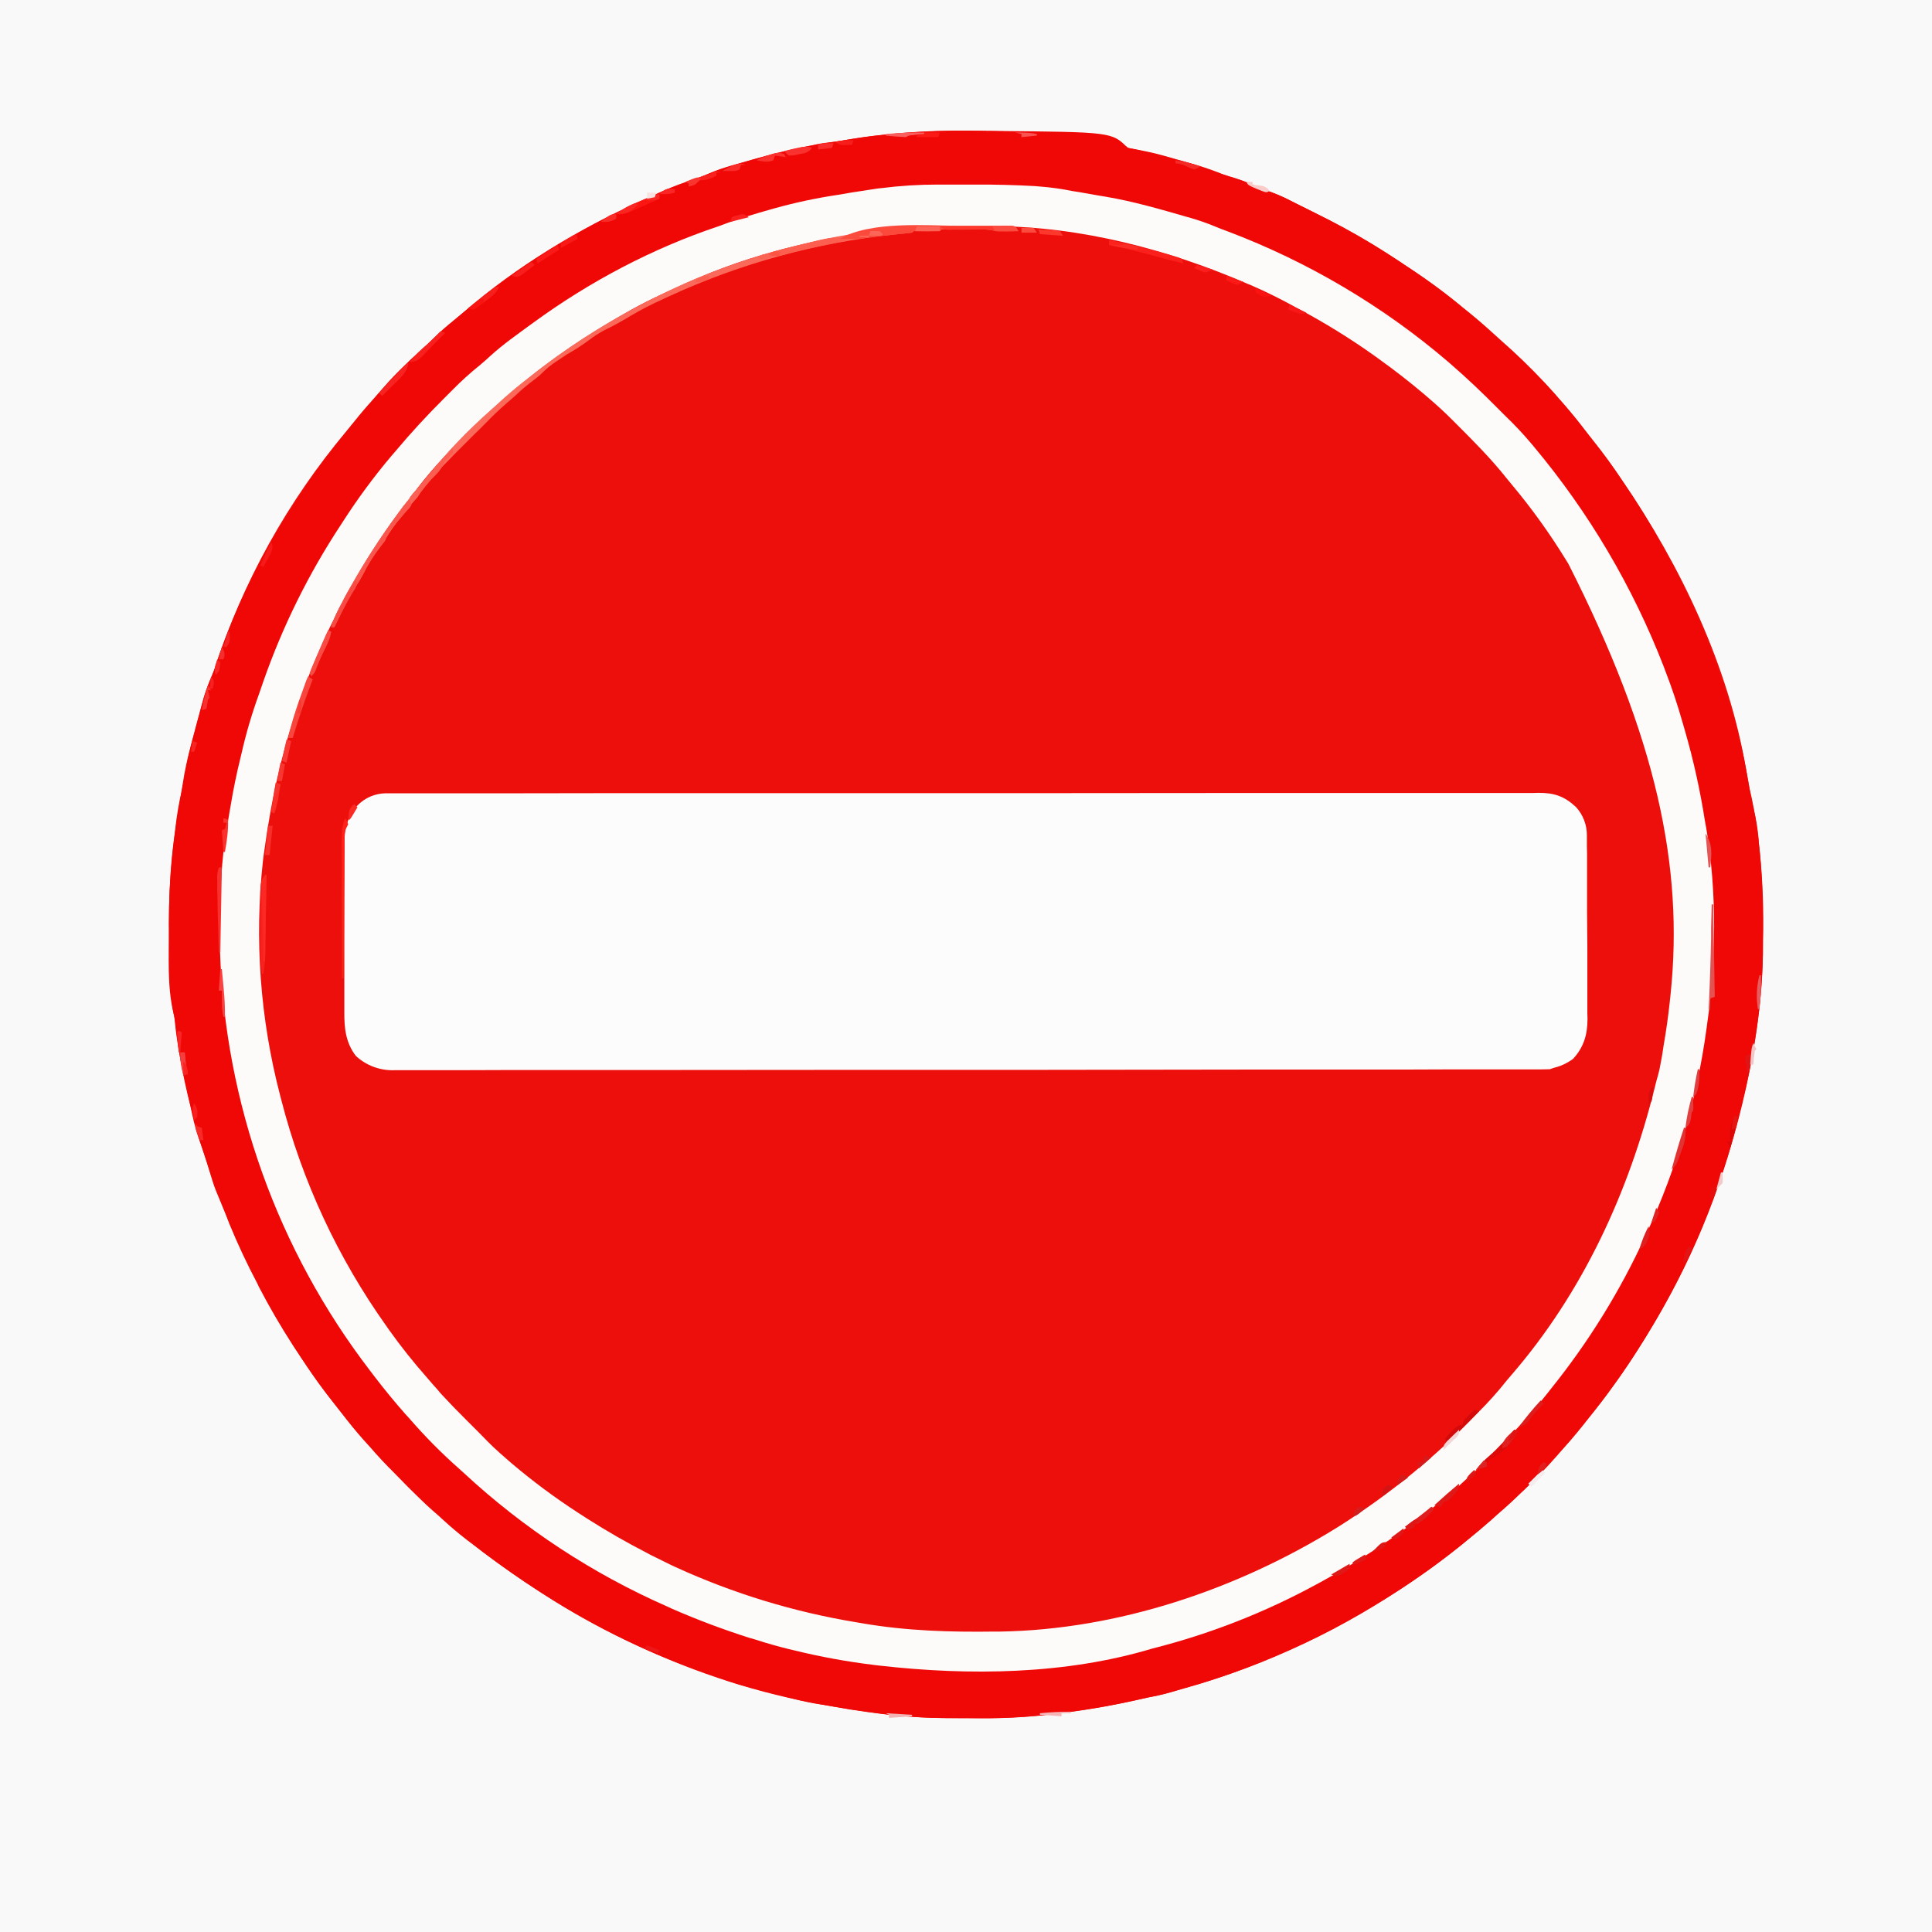
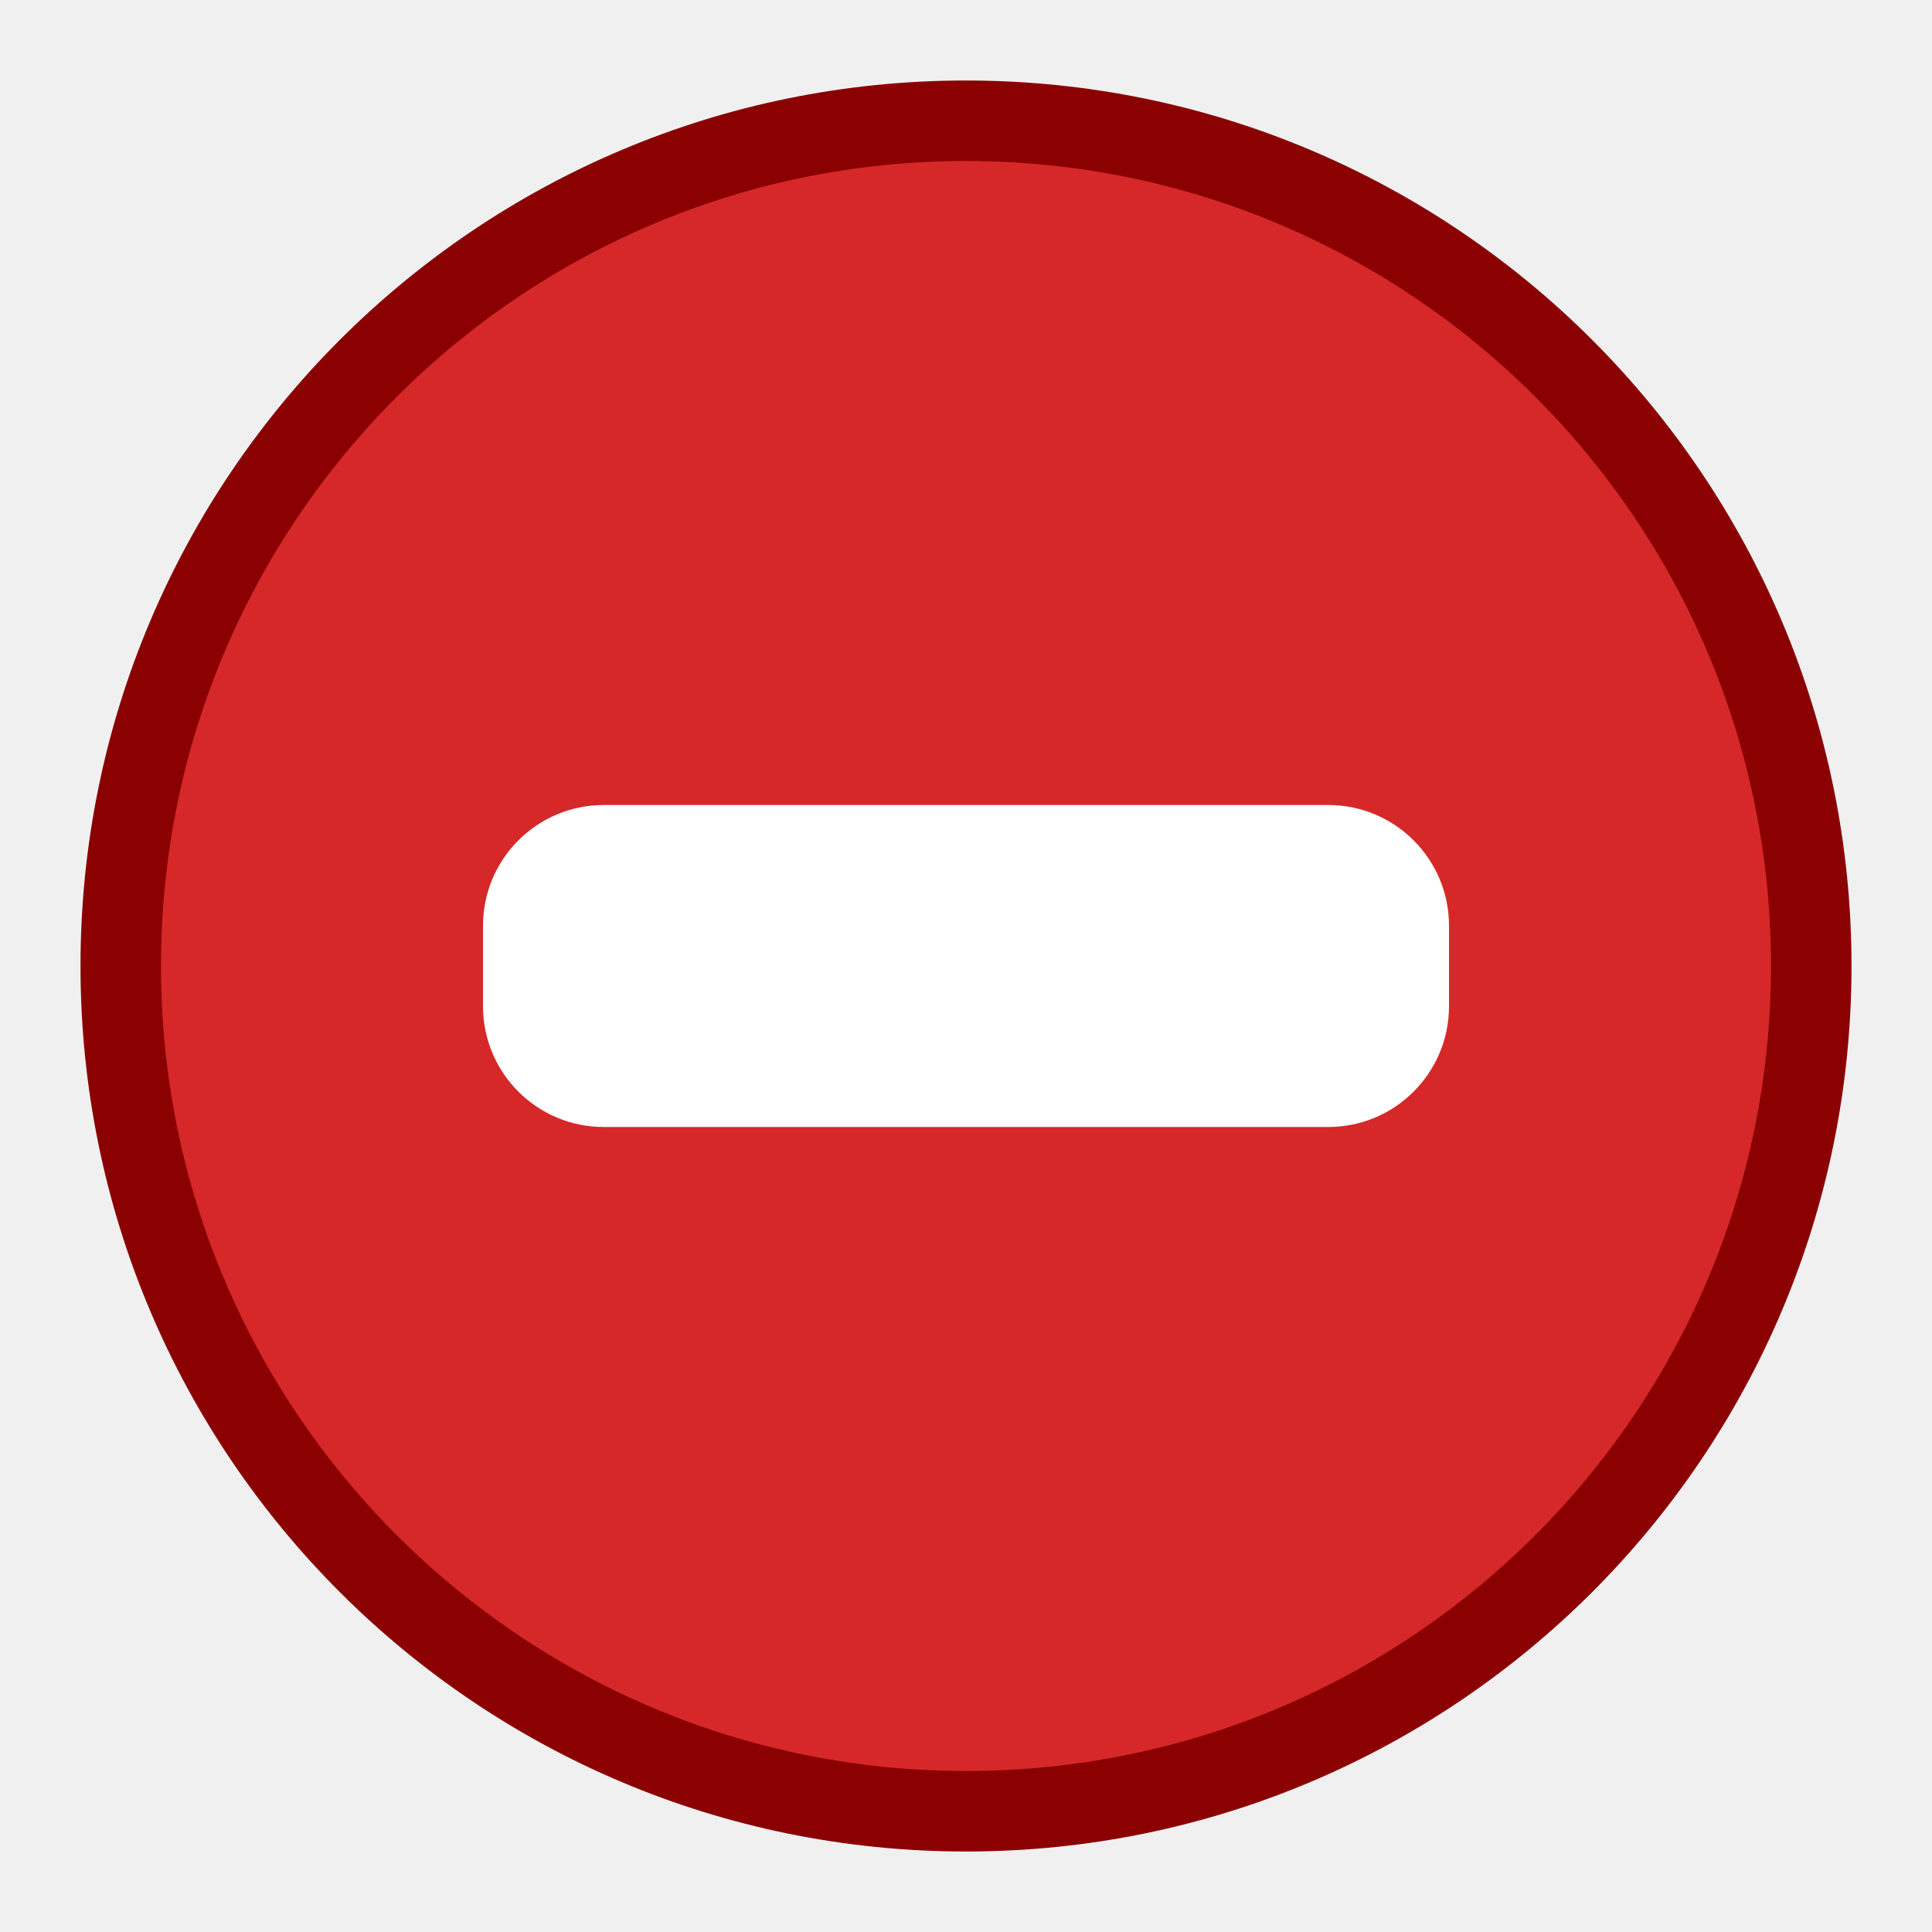
- <svg xmlns="http://www.w3.org/2000/svg" width="1254" height="1254">
-   <path fill="#ed0f0b" d="M0 0h1254v1254H0z" />
-   <path fill="#f9f9f9" d="M0 0h1254v1254H0zm544.4 91.6-9.4 1.2q-4 .5-7.9 1.5l-11.3 2.5a371 371 0 0 0-36.2 9.4l-6.8 2q-7 2.1-13.8 5-7.1 2.9-14.4 5.1-8.5 3-16.6 6.7l-4.4 2-9.3 4.4-10 4.8q-20.8 9.7-40.3 21.8l-2.3 1.4A499 499 0 0 0 297 206l-1.8 1.5q-10.6 8.9-20.2 18.5l-5.8 5.3q-11.6 10-21.5 21.7l-6 6.8q-5.9 6.4-11.2 13.1l-5.5 6.8a462 462 0 0 0-85.8 154.6 75 75 0 0 1-3.2 8 89 89 0 0 0-4.9 14.9l-1.5 5.8-.8 3-2.4 9-.9 3-1.5 5.5a223 223 0 0 0-5.5 25.8l-.8 5-.4 2.5-1.3 8a440 440 0 0 0-6.3 85.3q0 17 1.2 34l.2 3a105 105 0 0 0 2.5 15 364 364 0 0 0 12 63l1 4q1.4 6 3.2 11.8l1 3.2 1.1 3.3 2.1 6.4 1 3.2 2.6 8.5q1.5 5 3.6 9.9l4.7 11.3 1 2.5 1.9 5A433 433 0 0 0 167 833l1 2.2a457 457 0 0 0 22 37.8l1.2 1.8L198 885l1.3 2a545 545 0 0 0 29.7 39l1.3 1.6a627 627 0 0 0 37.1 40l2.8 2.8q6.8 6.9 14.1 13.1l6.4 5.8q7.9 7 16.3 13.2l6.5 5q17.8 13.4 36.5 25.5l2.5 1.6c34 22 70.8 39.7 109.2 52.6l7.5 2.7q10.1 3.6 20.5 6.1l7.7 2 3.8 1 7.8 2q9.5 2.8 19.4 4.6l4.3.7 2.2.3 6 1.1a425 425 0 0 0 43.4 5.8c13.3 1.6 26.5 1.8 39.8 1.7h11a344 344 0 0 0 58.4-4q24-3.1 47.5-8.5 4.1-1 8.3-1.7 6.4-1.3 12.8-3.3l4.5-1.4 2.2-.7 8-2.2A454 454 0 0 0 843 1068l5-2.2q17.5-8.2 34.1-18.1l8.4-4.9A413 413 0 0 0 943 1007l2-1.5q11.2-8.9 21.9-18.5l6-5.4a337 337 0 0 0 42-41.7q8.9-9.7 16.7-20.1l4.1-5.2a442 442 0 0 0 31-44.4l3.5-5.7A485 485 0 0 0 1129 723l1.8-7.5a422 422 0 0 0 13.4-95.8v-3.4c.3-35.2-.4-70-8.6-104.5q-1.3-6.2-2.3-12.5c-11.3-66.7-42.2-131.9-80.3-187.3l-1.5-2.2a463 463 0 0 0-20.3-27.3l-3.2-4.1a397 397 0 0 0-54-57.7l-7.3-6.6q-8.1-7.3-16.7-14.1l-3.4-2.8a353 353 0 0 0-35.3-25.4A466 466 0 0 0 883 154l-2-1.1q-19.3-11-39.2-20.5l-7-3.6A104 104 0 0 0 823 124q-6.4-2.2-12.5-5-6.9-3-14.2-5c-9-2.8-9-2.8-13.3-4.5q-7.6-2.8-15.6-5l-3.2-.9c-14.4-4.2-14.4-4.2-29.2-7.1-3-.5-3-.5-4-1.5a452 452 0 0 0-89-10h-4.3a457 457 0 0 0-93.3 6.6" />
-   <path fill="#fdfcfc" d="M250.3 514.9h84.6l67.4-.1H685l130-.1h180l3.7-.1c10.1 0 16.7 2.2 24.2 9.2a27 27 0 0 1 7.1 18.6v7.1l.1 3.9v38.1l.2 24v42.1l.1 3.7c0 10.2-2.4 18.4-9.4 26a34 34 0 0 1-12.1 5.7l-3 1-5.2.1h-56.4l-27.7.1h-89.2l-148.8.2h-110l-129.2.1H334.7l-30.2.1h-47.8a35 35 0 0 1-25.7-9.2c-6.6-8.6-7.6-18-7.5-28.6V547.5c0-9.6 2.1-17.8 8.8-25a26 26 0 0 1 18-7.6" />
-   <path fill="#f00806" d="M639.9 85h5.6c76.2.7 76.2.7 86.5 11l5.4 1.1q11.1 2.4 22.2 5.3l3.4 1c10.3 2.6 20.5 5.5 30.4 9.6q4.5 1.7 9.2 3a93 93 0 0 1 13 5l8.5 3.3c7 2.6 13.7 6 20.4 9.4l8.7 4.4A423 423 0 0 1 890 158l2.3 1.4c20.9 12.9 41 26.8 59.7 42.6l3.1 2.6a490 490 0 0 1 19 16.8l7.6 6.7q7.1 6.6 14 13.5l2.1 2.1a235 235 0 0 1 11.7 12.5q2.8 3.3 5.7 6.4 7.5 8.5 14.2 17.4l5.1 6.5A330 330 0 0 1 1053 312l2.3 3.4c11.7 17.2 22 35.2 31.7 53.6l1.4 2.6a489 489 0 0 1 33 81.5l2.8 8.6a377 377 0 0 1 11.6 52q1.6 8.2 3.6 16.5 1.8 9 2.3 18.1l.6 5.3a449 449 0 0 1 2 57.3q.2 29.2-4.3 58.1l-.8 5.1A506 506 0 0 1 1119 758l-1 3a510 510 0 0 1-72 140l-2.9 4a368 368 0 0 1-17.5 22q-3.7 4.3-7.2 8.8-5.2 6.2-11 11.8-3 3-5.6 6.1-6 6.7-12.2 12.9l-2.2 2.1a235 235 0 0 1-12.6 11.8q-3.4 2.9-6.6 5.9-8 7-16.2 13.6l-3.4 2.8A426 426 0 0 1 920 1024l-2.2 1.5a496 496 0 0 1-147.8 70l-6 1.7q-8.5 2.5-17.2 4.2l-8.9 2a495 495 0 0 1-57.6 9.5 405 405 0 0 1-51.9 2.3h-3.7c-18.7 0-37-.5-55.7-3.2l-2-.3a957 957 0 0 1-30-4.7l-2.8-.5C451.4 1092 374 1054.5 308 1003l-3.4-2.6a262 262 0 0 1-21.2-18.3l-7-6.2q-8-7-15.3-14.7l-5-5Q247.7 948 240 939l-4.2-4.6q-7.5-8.5-14.2-17.4l-5.1-6.5A317 317 0 0 1 198 885l-2.5-3.7A536 536 0 0 1 141 773.7l-1.9-5q-3.1-8.6-5.8-17.4-2-6.3-4.3-12.4c-2.5-7-4-14.2-5.5-21.5l-1-4.3-1.3-6.4-2.4-11a274 274 0 0 1-5.5-34.3c-.2-2.3-.2-2.3-.8-4.3-4-17-2.9-36.2-2.8-53.7v-3.7c0-18.7.8-37 3.3-55.7l.8-6.3q1.4-13 4.5-25.9 1-4 1.6-8.3c2.3-14.4 6.3-28.5 10.1-42.6l1-3.6a147 147 0 0 1 6.9-19.7q1.9-4.4 3.2-9.2A454 454 0 0 1 193 324l1.2-1.8L201 312l1.3-2a492 492 0 0 1 31.3-40.4l4-4.7a338 338 0 0 1 39.5-41.2l5.2-5q5.6-5.5 11.7-10.3l7.4-6.2c34-29.4 74.7-54 115.6-72.2l2.5-1.1 4.3-2 4.3-1.9c6.8-3.1 13.8-5.5 20.9-8q5.7-2 11.2-4.4c9.8-4.3 20.4-6.7 30.7-9.6l6.1-1.7a312 312 0 0 1 37.7-8.2l3.2-.5 6.7-1 10-1.7c28.5-4.5 56.6-5.3 85.3-5m-100.5 42.4-9.1 1.6c-19.2 3-38 9-56.3 15.1l-2.3.7A480 480 0 0 0 426 163l-2.6 1.1a407 407 0 0 0-81.2 48.3 323 323 0 0 0-24.7 19.5l-6.7 5.7q-12.9 11-24.7 23.1L280 267l-4 4-1.8 1.8Q267.8 279 262 286l-2.6 3q-12.3 14.5-23.4 30l-1.7 2.3A394 394 0 0 0 213 354l-1.5 2.5A476 476 0 0 0 171 442l-1 2.9a477 477 0 0 0-12 39.1l-.8 3.2A465 465 0 0 0 144 562l-.3 3c-1 12.3-1 24.6-1 37v3.5c0 18.4.7 36.3 3.3 54.5l.5 3.7c3.7 25.3 8.9 50.8 16.5 75.3l1 3c17 54 42.8 104.7 77.7 149.4l4 5a399 399 0 0 0 62.4 66.4q10.5 9.7 21.9 18.2l2.2 1.7A571 571 0 0 0 367 1007l2.4 1.6A484 484 0 0 0 579 1082l3.2.4a460 460 0 0 0 140-6.8l9.1-1.6a93 93 0 0 0 12.1-2.8l3.6-1 2-.6 6.7-2A475 475 0 0 0 919 987l1.6-1.3a514 514 0 0 0 42.2-36.1q9.4-8.6 18-18l6.6-7.4q8.7-9.3 16.6-19.2l2.8-3.4A480 480 0 0 0 1101 704l1.3-5.5q3-13.7 4.8-27.7l.5-3.4 1.4-11.4.3-2.4c1.8-17 2.1-33.9 2.1-51v-2c0-75.2-18.7-147.5-52.4-214.6l-1.4-2.8a458 458 0 0 0-47.2-74.4l-4.2-5.5a257 257 0 0 0-19.5-22.9q-8.8-10-18.4-19.3l-6-6a218 218 0 0 0-20-18.2q-3.6-3-7-6.2C907 204.9 872 185.2 838 168l-2.4-1.2a424 424 0 0 0-73.8-28.3l-4-1.2L746 134l-3-.9a190 190 0 0 0-25.7-5.6l-9.5-1.6-22.2-3.5-2.4-.4c-17.6-2.6-35.6-2.2-53.4-2.2h-12c-26.3 0-52.6 1.6-78.4 7.5" />
-   <path fill="#fdfafa" d="M608.7 119.8h23.8q19.7-.1 39.3 1l3.5.3q10.4.8 20.7 2.9l4.5.7 11.3 2 6 1c17.7 3 35 8 52.3 13l2.9.8a153 153 0 0 1 15.4 5.4q4.3 1.8 8.5 3.3a484 484 0 0 1 143 84.6l1.6 1.4q15.5 13.5 30 28.2l5.5 5.5q9 8.6 17 18.1l1.5 1.8A510 510 0 0 1 1080 433l1 2.7q6.4 16.5 11.2 33.6l1.6 5.5q8.2 28.5 12.8 58l.8 4.3c7 41 6.6 86.9.6 127.9l-.4 3a465 465 0 0 1-38.6 132l-1.4 3a470 470 0 0 1-60.6 98l-2.2 2.8A338 338 0 0 1 978 934l-5.1 5.7c-5.2 6-11.2 11.3-17 16.6l-5 4.5q-9 8.5-18.9 16.2l-1.6 1.3A504 504 0 0 1 857 1027l-2.6 1.4A455 455 0 0 1 748 1070c-56.5 17-118.9 17.7-177 11.1l-3.4-.4a437 437 0 0 1-52.5-9.6l-3-.7a319 319 0 0 1-22.1-6.3l-3.5-1q-25.8-8.2-50.5-19l-3-1.4A475 475 0 0 1 301 956l-3.1-2.8A344 344 0 0 1 266 921l-3-3.3a453 453 0 0 1-19.5-23.7l-3.2-4.2a473 473 0 0 1-97.5-272.5V597c0-19.3 1-38.4 4.1-57.4l.5-3 1.6-9.6.7-4q2.6-15.8 6.5-31.6l.6-2.5q4.4-19.4 11.2-38.1l3-8.7A461 461 0 0 1 221 341l1.3-2q14.4-22.5 31.7-43l2.6-3a517 517 0 0 1 31.8-34.6l5-5a203 203 0 0 1 18.2-16.5q3.6-3 6.8-6c8-7.3 16.9-13.5 25.6-19.9l2.5-1.8c36.2-26.4 77-48 119.5-62.2l6.8-2.5q13.4-4.7 27.2-8.5l2.8-.8q20.5-5.7 41.5-8.8l8.2-1.4 16.8-2.6 2.8-.3q18.2-2.3 36.6-2.3M507 162l-3.1.8a400 400 0 0 0-67.6 25.1l-6.9 3.2c-13.3 6-25.9 13.3-38.4 20.9l-2.3 1.4A444 444 0 0 0 318 267l-1.5 1.4a310 310 0 0 0-27.8 27.6l-6 6.6a295 295 0 0 0-14.4 17.7l-3.7 4.8A415 415 0 0 0 230 377l-1.6 2.7A467 467 0 0 0 174 536l-.5 2.8L171 556l-.3 2.5a421 421 0 0 0 11.2 152.8l.6 2.3A443 443 0 0 0 251 861l1.6 2.3A376 376 0 0 0 277 894l3.7 4.3 3.3 3.7 2 2.4q8.3 9 17 17.6l8.3 8.3c9 9.2 9 9.2 18.7 17.7l2.2 1.9a421 421 0 0 0 42.9 31.9l6.2 4A476 476 0 0 0 420 1008l2.2 1.2 13.8 6.8 2.6 1.2A462 462 0 0 0 556 1053l3.5.6c29 5 57.2 5.8 86.5 5.4h3.4c76.2-1.3 153.1-27.2 217.6-67l2.4-1.5a475 475 0 0 0 89.8-73.5q10.1-10 18.8-21l2.9-3.4c46.4-53.6 76.4-118.9 93.3-187.3q.8-3.5 1.8-6.8 1.4-5 2.2-10.1l.7-3.8.6-4 .3-2a416 416 0 0 0 4-28.4l.5-4.7c8.7-83.2-9.3-167.1-66.3-279.5l-1.6-2.6a410 410 0 0 0-35-48.7l-3.7-4.5c-10-12.6-21.4-24-32.7-35.3l-2.4-2.4A260 260 0 0 0 928 259l-3-2.6q-14.5-12.3-30-23.4l-2.2-1.6A445 445 0 0 0 842 200l-3.3-1.8a335 335 0 0 0-26.5-13l-2-.8c-51.8-22.5-108.7-37.4-165.3-37.6h-21c-39.8-.4-78.3 5-116.9 15.2" />
-   <path fill="#fb695a" d="M624.5 146.6h32l2.5.4 2 3h-9.3c-5.3.1-5.3.1-7.5-.5-3.1-.7-6.1-.6-9.3-.6h-21c-2.8-.2-2.8-.2-3.9 1.1a331 331 0 0 1-17 0l-1 1-5.2.6-3.4.3-3.6.4A464 464 0 0 0 435 192l-4.3 2q-11 4.9-21.4 11-8.4 5.2-17.2 9.4a77 77 0 0 0-10 6.5A128 128 0 0 1 368 230l-6 4-1.8 1.2a57 57 0 0 0-7.6 6.2q-3 3-6.3 5.4-6.1 4.5-11.6 9.8l-6.3 5.5q-6.9 6-13.2 12.6l-2.5 2.5-5.2 5.1-7.8 7.8-5 5-2.3 2.4q-9 8.9-16.8 18.8l-1.7 2.2-1.8 2.3q-6 7.8-12.2 15.5a95 95 0 0 0-9.3 13 73 73 0 0 1-4.4 6.4 104 104 0 0 0-10.6 17.2q-2.2 4-4.8 8c-4.6 7-8.1 14.5-11.8 22.1l-2 4h-2a83 83 0 0 1 6.9-15.6l1.4-2.8A452 452 0 0 1 276 311l1.5-1.8a359 359 0 0 1 41.4-43.4q3.7-3.2 7.2-6.5a279 279 0 0 1 18.2-15l4.5-3.6A448 448 0 0 1 410 201l2.4-1.3A436 436 0 0 1 523 158l2.9-.7L541 154l2.6-.5c26.9-5 53.6-7 80.9-6.9" />
-   <path fill="#fb493c" d="M624.5 146.6h32l2.5.4 2 3h-9.3c-5.3.1-5.3.1-7.5-.5-3.1-.7-6.1-.6-9.3-.6h-21c-2.8-.2-2.8-.2-3.9 1.1a331 331 0 0 1-17 0l-1 1-6 .7-3.8.4-4 .4-7.6.8-3.5.3c-3 .4-3 .4-5.8 1q-4.7.7-9.6.5h-3.8l-2.9-.1c20.8-11.8 56-8.5 79.5-8.4" />
-   <path fill="#f9574d" d="M266 324c.7 1.8.7 1.8 1 4-1.2 1.8-1.2 1.8-3 3.6q-4.2 4.7-8.3 9.6l-2 2.4a32 32 0 0 0-3.7 7.4l-3.3 4.2q-6.5 8.3-11.1 17.7-2.2 4-4.8 8c-4.6 7-8.1 14.5-11.8 22.1l-2 4h-2a83 83 0 0 1 6.9-15.6l1.4-2.8a472 472 0 0 1 33.6-53.4l1.7-2.3 1.6-2.2 1.4-2q2-2.5 4.4-4.7" />
-   <path fill="#f8211d" d="M172 568h1l-.4 23.5-.1 8-.2 11.5v3.6q0 8.8-1.3 17.4h-1q-1.2-9.5-1.1-19v-25.7c0-14.7 0-14.7 3.1-19.3" />
-   <path fill="#fc5f50" d="M551 155v1l-2.5.5-11.6 2.2-2 .5a321 321 0 0 0-26 6.1c-3.8 1-7 1-10.9.7 2.5-2.5 4.2-2.8 7.6-3.6l3.5-1 3.7-.8 3.7-1L527 157l2.5-.6c7.5-2 13.9-2.9 21.5-1.4" />
-   <path fill="#fb201b" d="M720 156q17.2 3.4 34.1 8l3.8 1 3.5 1.1 3.2.9 2.4 1 1 3q-9.3-2.2-18.4-4.8-14.6-4-29.6-7.2z" />
-   <path fill="#fd231a" d="M224 531a15 15 0 0 1 2 4l-2 4c-.3 2-.3 2-.3 4.1v8l-.1 9.3v6.4l-.2 17-.1 17.3-.3 33.9h-1l-.1-38v-34.7l-.1-6.5V544c0-4.8.4-8.6 2.2-13" />
-   <path fill="#f8463f" d="m200 439 3 2-1 2.5a538 538 0 0 0-12 35.5h-3q3-13 7.6-25.6l1.3-3.6c3-8.5 3-8.5 4.1-10.8" />
-   <path fill="#fb5e50" d="M294 291v3l-5 5-2.9 5.2c-1.2 2-2.5 3.3-4.2 5-5.3 5-9.5 11-13.9 16.8l-2-3 2-2.5 3-3.3 1.4-1.8 9.3-11.2q5.8-7 12.3-13.2" />
-   <path fill="#fc372c" d="m610 147 20.8-.2h17.3l3.2-.1h5.6l2.1.3 2 3h-9.3c-5.3.1-5.3.1-7.5-.5q-4.4-.8-8.8-.5h-4l-6 .1h-5.9l-3.6.1c-2.9-.2-2.9-.2-5.9-2.2" />
-   <path fill="#dd0a0a" d="m983 928 2 1a39 39 0 0 1-17.2 18c-2 .9-2 .9-2.5 3.1l-.3 1.9-7 2a57 57 0 0 1 8.6-9c6-5.2 11.1-11.2 16.4-17" />
-   <path fill="#e35251" d="M1111 587h1l1 60-3 1v7h-1l.2-4q1-21 1.4-42.4v-6.3z" />
-   <path fill="#f9312e" d="M142 563h2l-1 55h-1l-.4-17-.2-5.7-.2-8.4v-2.5l-.2-7.4v-5.4l-.1-2.4a26 26 0 0 1 1.1-6.2" />
-   <path fill="#fb2923" d="M172 568h1l-1 56h-1l-.5-22.5-.2-7.6-.3-11v-3.5l-.1-3.2-.1-2.8c.2-2.4.2-2.4 2.2-5.4" />
-   <path fill="#fc1611" d="M428 126v3l-11.2 5-3.2 1.4-3 1.4-3 1.3c-2.7 1-4.7 1-7.6.9 5.5-4.6 12.4-7.2 19-10l2-.9c4.8-2.1 4.8-2.1 7-2.1" />
-   <path fill="#f84b43" d="m213 409 2 1c-.6 4-2 7-3.8 10.7a127 127 0 0 0-6.3 14.3c-.9 2-.9 2-2.9 4l-1-2c.9-2.6.9-2.6 2.3-5.8l1.5-3.5 1.6-3.7 1.6-3.7c3.7-8.7 3.7-8.7 5-11.3" />
-   <path fill="#f82320" d="M265 235c0 6.4-6.1 11.2-10.4 15.5L248 257l-2-2 7.8-8.3 2.2-2.4 2.2-2.3 2-2.1z" />
-   <path fill="#f81f1c" d="m286 215 3 1-2 2-6.2 6.3-3.3 3.4-1.7 1.8c-3 3.2-5.1 5.3-9.8 5.5a75 75 0 0 1 11-11.2q4.6-4.2 9-8.8" />
-   <path fill="#d30a0a" d="m957 915 3 1-21 21-1-3a35 35 0 0 1 9-9h2l1-3 5-5z" />
-   <path fill="#f74b43" d="M231 376c1 3 1 3-.4 5.9l-2.1 3.4A289 289 0 0 0 217 407h-2c1.7-6 4.6-11.2 7.4-16.6l1.5-2.9q3.1-6 7.1-11.5" />
-   <path fill="#fa2e28" d="m179 508 3 1-.9 6.1-.5 3.5q-1 4.9-2.6 9.4l-2-1 1-6.7.5-3.7q.6-4.4 1.5-8.6" />
-   <path fill="#e13334" d="M1093 732h1c.3 6.2-.6 10.3-3 16l-1.5 4.3c-1.3 3.3-2 4.5-4.5 6.7a536 536 0 0 1 8-27" />
-   <path fill="#f9211e" d="m464 111 4 1h-3v2c-4 2.2-6.5 3-11 3-1.6 1.4-1.6 1.4-3 3-2.2.7-2.2.7-4 1v-2l-2-1 1.6-.5 7.3-2.4 2.6-.9 2.5-.8 2.2-.7c1.8-.6 1.8-.6 2.8-1.7" />
-   <path fill="#f82e2a" d="M174 536h3l-2 19h-3a423 423 0 0 1 2-19" />
-   <path fill="#de1918" d="M947 963c0 3.7-.9 4.4-3.3 7.1l-1.9 2.2C940 974 940 974 937 975l-2 3-4-1a405 405 0 0 1 16-14" />
-   <path fill="#f81e1c" d="M324 186c-2 4.7-5.3 6.9-9.4 9.8l-2.1 1.6-2 1.4-1.8 1.4c-1.7.8-1.7.8-4.7-.2l8.9-7 2.5-2 2.5-2 2.2-1.7c1.9-1.3 1.9-1.3 3.9-1.3" />
-   <path fill="#fb2c25" d="m720 156 19 4-1 2q-9-.8-18-3z" />
-   <path fill="#df1f1f" d="m929 978 2 1a35 35 0 0 1-11 10h-2v2l-4 2-2-2 2.2-1.6q7.5-5.3 14.8-11.4" />
-   <path fill="#dc0707" d="m1126 724 2 1q-2.1 10-5 20l-2-4h2l-.1-2a27 27 0 0 1 3.1-15" />
-   <path fill="#df2221" d="m983 928 2 1c-1.7 4-4.1 6.8-7 10l-3 1c.2-5 3-7.4 6.5-10.6z" />
-   <path fill="#fb4b3d" d="M569 151v1l-10 2v1h-14a48 48 0 0 1 24-4" />
-   <path fill="#fa312e" d="M527 96c-2.4 3-4.3 3.5-8 4l-3.6.8-3.4.2c-1.7-1.5-1.7-1.5-3-3l6.8-1.6 3.7-.8c3.1-.5 4.7-.7 7.5.4" />
-   <path fill="#dd1c1c" d="m1000 909 2 2-2 2q-4.6 4.6-8.3 10.1a8 8 0 0 1-5.7 2.9q6.5-8.9 14-17" />
-   <path fill="#fb322e" d="m509 100 1 2-7-1-1 3c-3.6 1.7-7.2.7-11 0q4.4-2.3 9-3.7l2.6-.8c2.6-.5 4-.5 6.4.5m-5 2 2 1Z" />
-   <path fill="#f94342" d="M143 629h1l1.3 14.1q.8 8.5.7 16.9h-1c-1.2-5.7-1-11.2-1-17h-2z" />
-   <path fill="#f93833" d="m186 480 3 1-3 14-3-1 1-4.7.5-2.7z" />
-   <path fill="#fb1917" d="m362 159 1 3-14 9-1-3z" />
-   <path fill="#f53f3f" d="M117 683h3l.2 2 .2 2.8.3 2.6a44 44 0 0 0 1.3 6.6l-3 1c-1.3-5-2.3-9.7-2-15" />
-   <path fill="#f9312d" d="m145 531 3 1c.3 7.2-.8 14-2 21h-1l-1-14 2-1c.7-2 .7-2 1-4h-2z" />
-   <path fill="#fc6356" d="M595 147h15v3h-16z" />
-   <path fill="#fb4c41" d="m644 147 7.4-.2h2l5.6.2 2 3-7.4.2h-2l-5.6-.2z" />
-   <path fill="#f73130" d="m135 445 2 3h-2l.6 2.4.4 2.6-1 1-1 6-3 1c1-5.5 2-10.8 4-16" />
-   <path fill="#fc382c" d="m674 149 6.9.3 3.8.2 3.3.5 2 3-15-1z" />
-   <path fill="#f91e1c" d="m345 170 2 2-5.2 4-3 2.3c-2.8 1.7-2.8 1.7-6.8.7z" />
-   <path fill="#e13f3f" d="M1098 712h1v4.4l.1 2.5c-.1 2.1-.1 2.1-1.1 3.1l-.4 3.4c-.6 3.5-.8 4.5-3.6 6.6.7-6.9 2.2-13.3 4-20" />
-   <path fill="#f73631" d="m182 495 3 1-2 11h-3q.8-6 2-12" />
-   <path fill="#f71919" d="M176 352c1.3 3 1 4-.2 7l-1.7 3.3-1.8 3.2-1.3 2.5-2-1q2.2-5.3 4.6-10.3l1.4-2.7z" />
-   <path fill="#fa2c29" d="M484 107h-3l-1 3c-2.4 1.2-4 1.1-6.6 1H469a34 34 0 0 1 7-3.7l2-.8c2.3-.6 3.7-.3 6 .5" />
-   <path fill="#e55555" d="M1107 541c4.7 7.1 4.1 13.9 3 22h-1z" />
-   <path fill="#f5eded" d="m1001 954 2 2-9 9-2-2z" />
-   <path fill="#de1e1f" d="M1070 796c1.3 4 .5 6.3-1 10.2a11 11 0 0 1-5 4.8 84 84 0 0 1 6-15" />
-   <path fill="#de4041" d="M1102 694h1c.2 5.8 0 10.6-2 16l-2 2q1-9 3-18" />
-   <path fill="#fa2622" d="m412 132 2 1c-4.7 4.6-7.5 5.7-14 6q5.5-4.6 12-7" />
-   <path fill="#facbc9" d="M809 118h4v2l3.8.3c2.8.3 4 .5 6.2 2.3l1 1.4c-2 1-2 1-4.8 0l-3.3-1.3-3.2-1.4C810 120 810 120 809 118" />
-   <path fill="#f95e5c" d="M600 86v1l-2.1.2-2.8.2-2.7.3c-2.4.2-2.4.2-4.4 1.3l-6.6-.4-3.6-.3-2.8-.3v-1q12.5-1.2 25-1" />
-   <path fill="#f82a28" d="m127 729 1 2 3 1 1 8h-2c-3-6.5-3-6.5-3-11" />
-   <path fill="#e95c5e" d="M1142 633h1q.3 11-1 22h-1a53 53 0 0 1 1-22" />
-   <path fill="#f52926" d="M763 104c5.5 1 10.8 2 16 4-1.6 1.2-1.6 1.2-4 2-3.4-1.3-3.4-1.3-7-3-2.8-.7-2.8-.7-5-1z" />
-   <path fill="#fa1a16" d="M600 86h10l-1 3h-14v-1l5-1z" />
-   <path fill="#e01315" d="M1135 684h1l.1 4.3.1 2.3c-.2 2.6-1 4.2-2.2 6.4l-.6-5.4-.4-3V686z" />
-   <path fill="#f91917" d="m374 152 1 3-11 6v-3c2.2-1.6 2.2-1.6 5-3.2l2.8-1.6z" />
-   <path fill="#d51b1b" d="m925 945 4 1-8 7-1-4h3z" />
-   <path fill="#f4d5d7" d="M947 928c0 3 0 3-1.4 4.7l-2 1.8-1.8 1.8-1.8 1.7-3 3c0-3 0-3 2.2-5.5l2.8-2.7 2.8-2.7z" />
-   <path fill="#f82524" d="m116 669 2 1-1 13h-1l-.6-6.4-.3-3.7-.1-2.9z" />
-   <path fill="#f61d1b" d="m554 91-1 3-3.8.1-2.2.1c-2-.2-2-.2-5-2.2q6-1.2 12-1" />
-   <path fill="#f6b6b7" d="M695 1111v1h-6v2l-14-1v-1q10-1 20-1" />
-   <path fill="#e21414" d="m1096 809 2 1a25 25 0 0 1-5 10c-.3-4.7.3-7.2 3-11" />
-   <path fill="#fc1916" d="m796 179 11 4-4 2c-3.7-1.4-3.7-1.4-7-3z" />
-   <path fill="#fb6658" d="M565 150h6l2 2c-1 1-1 1-2.8 1.1l-6.2-.1zm-7 3h6v1h-6z" />
-   <path fill="#fa2a27" d="M400 139v3c-3.4 2-6 2.2-10 2 6.4-5 6.4-5 10-5" />
-   <path fill="#f3b3b4" d="m575 1112 17 1v1l-15 1v-2z" />
-   <path fill="#df1918" d="M876 1015v3c-1.6 1.4-1.6 1.4-3.7 2.8l-2.2 1.3c-2.1.9-2.1.9-6.1-.1z" />
-   <path fill="#fb6154" d="M273 317c0 4.4-2.1 5.8-5 9l-2-3c2-3 3.6-4.6 7-6" />
-   <path fill="#fb1312" d="m815 187 10 5c-4.8 1.2-5.9.3-10-2z" />
-   <path fill="#fb1e1c" d="m777 172 10 3c-4 2-4 2-6.1 1.5l-2.1-.9-2.2-.9-1.6-.7z" />
-   <path fill="#f9201e" d="m486 141-12 3 1-3c1.7-.8 1.7-.8 3.9-1.3l2-.6c2.1-.1 2.1-.1 5.1 1.9" />
-   <path fill="#f82c2a" d="m541 93-1 3-9 1v-3c3.2-1.6 6.4-1 10-1" />
-   <path fill="#d31414" d="m901 964 3 1c-4.7 4.9-4.7 4.9-7 6 .3-2.4.3-2.4 1-5z" />
-   <path fill="#e0201f" d="m1002 949 2 1c-1.4 3.4-3 5-6 7 .5-3.7 1.1-5.6 4-8" />
-   <path fill="#fa2a25" d="m230 522 2 2-2.4 4-1.4 2.3-1.2 1.7h-1c.6-6.5.6-6.5 2.6-9z" />
-   <path fill="#f91717" d="M837 198q5.6 2.3 11 5c-3.5 1.2-4.3.8-7.7-.4l-2.4-1-1.9-.6z" />
-   <path fill="#fc4a3f" d="m663 148 3.9-.2h2.2l1.9.2 2 3h-10z" />
-   <path fill="#fa342e" d="M455 116c-2.5 2.8-4.2 4.5-8 5v-2l-2-1 3.9-1.6 2.2-.8c1.9-.6 1.9-.6 3.9.4" />
-   <path fill="#de1616" d="m919 986 3 1-4 2v2l-4 2-2-2 3.3-2.6 1.9-1.4z" />
-   <path fill="#d41d1d" d="m884.2 978.3 1.8.7c-5.7 5-5.7 5-8 5 1.2-3.5 2.1-6.3 6.2-5.7" />
-   <path fill="#d41b1b" d="m910 957 4 2-7 5c0-3.5.8-4.4 3-7" />
-   <path fill="#f3c5c4" d="m1138 677 2 4-1 1-.6 4.6-.2 2.5-.2 1.9h-2l.4-5.3.3-3c.3-2.7.3-2.7 1.3-5.7" />
-   <path fill="#f91413" d="M314 194v2c-1.4 1.3-1.4 1.3-3.3 2.7l-1.9 1.4-1.8.9-3-1 3.9-3 2.2-1.7c1.9-1.3 1.9-1.3 3.9-1.3" />
-   <path fill="#fb5f50" d="M460 179v2a14 14 0 0 1-9 2c3.1-3.3 4.2-4 9-4" />
-   <path fill="#fb2624" d="M438 123v2c-3.5 1.2-6.4 1-10 1 3.2-3.2 5.7-4.4 10-3" />
-   <path fill="#f85351" d="M659 86c4.8 0 9.2 0 14 1v1l-10 1v-2z" />
-   <path fill="#de1918" d="m886 1009 1 3-9 4v-2c1.8-1.3 1.8-1.3 4-2.6l2.3-1.4z" />
-   <path fill="#e31614" d="m1126 724 2 1-1 7-3 1c.9-7.9.9-7.9 2-9" />
-   <path fill="#f81e1e" d="M126 716c2.3 3.5 2.3 5 2 9l-2 2c-1.3-7.4-1.3-7.4 0-11" />
-   <path fill="#da0d0c" d="M1072 706h1l-.4 4.4-.2 2.4c-.4 2.2-.4 2.2-2.4 4.2-.2-7.6-.2-7.6 2-11" />
-   <path fill="#f72523" d="m141 428 2 2c-.5 5.5-.5 5.5-3 8-1.3-4-.2-6.1 1-10" />
-   <path fill="#f52323" d="M148 410h1c.3 6.6.3 6.6-2 10h-2z" />
-   <path fill="#ed1718" d="m420 1068 8 3-1 2-9-3z" />
-   <path fill="#de1616" d="M900 1001c-.6 1.9-.6 1.9-2 4-3.6 1.3-3.6 1.3-7 2 5.8-6 5.8-6 9-6" />
-   <path fill="#de1615" d="m957 954 1 3-6 5c0-3 0-3 2.5-5.7z" />
-   <path fill="#f3c9ca" d="M1117 761h1c.3 3.3.3 3.3 0 7l-4 4z" />
-   <path fill="#f82723" d="M428 126v3c-3 1.5-5.7 1-9 1a12 12 0 0 1 9-4" />
-   <path fill="#e01717" d="M911 992v3c-2.3 2.3-2.3 2.3-5 4l-3-1z" />
-   <path fill="#dd2323" d="m963 948 2 1v3l-7 2z" />
-   <path fill="#e01412" d="m983 928 2 1c-1.4 3.4-3 5-6 7 1.8-5.7 1.8-5.7 4-8" />
-   <path fill="#f5342f" d="m179 508 3 1c-.6 4-1 5-4 8z" />
-   <path fill="#f73b33" d="M195 454c1.1 3.3.8 5.6 0 9h-2c.9-7.9.9-7.9 2-9" />
-   <path fill="#fc5342" d="M508 164h-2v2h-8c3.2-3.2 5.8-3.4 10-2" />
-   <path fill="#f7e4e2" d="M420 125h6l-1 3-5 1z" />
-   <path fill="#de2425" d="m1075 784 2 3-3 6h-2z" />
-   <path fill="#e5100d" d="m1112 769 2 3c-.9 3.2-.9 3.2-2 6l-2-1c.9-5.7.9-5.7 2-8" />
-   <path fill="#f92322" d="M119 689c2.6 2.6 2.5 4.5 3 8l-3 1z" />
-   <path fill="#f62423" d="m125 481 3 1-2 6h-2z" />
-   <path fill="#f72020" d="M137 439c2 3 2 3 1.6 5.7l-.6 2.3h-2z" />
-   <path fill="#f52d2c" d="M144 420c1.4 2.4 2 3.5 1.6 6.3l-.6 1.7h-3a60 60 0 0 1 2-8" />
-   <path fill="#fc6353" d="M502 166c-3.4 2-6 2.2-10 2 2.1-4.3 6-2.8 10-2" />
-   <path fill="#fc231c" d="m720 156 9 2v1h-9z" />
+ <svg xmlns="http://www.w3.org/2000/svg" viewBox="0 0 48 48" width="48" height="48" role="img" aria-label="Restricted icon">
+   <circle cx="24" cy="24" r="21" fill="#d62828" />
+   <circle cx="24" cy="24" r="21" fill="none" stroke="#8b0000" stroke-width="2" />
+   <rect x="12" y="20" width="24" height="8" rx="3" fill="#ffffff" />
</svg>
